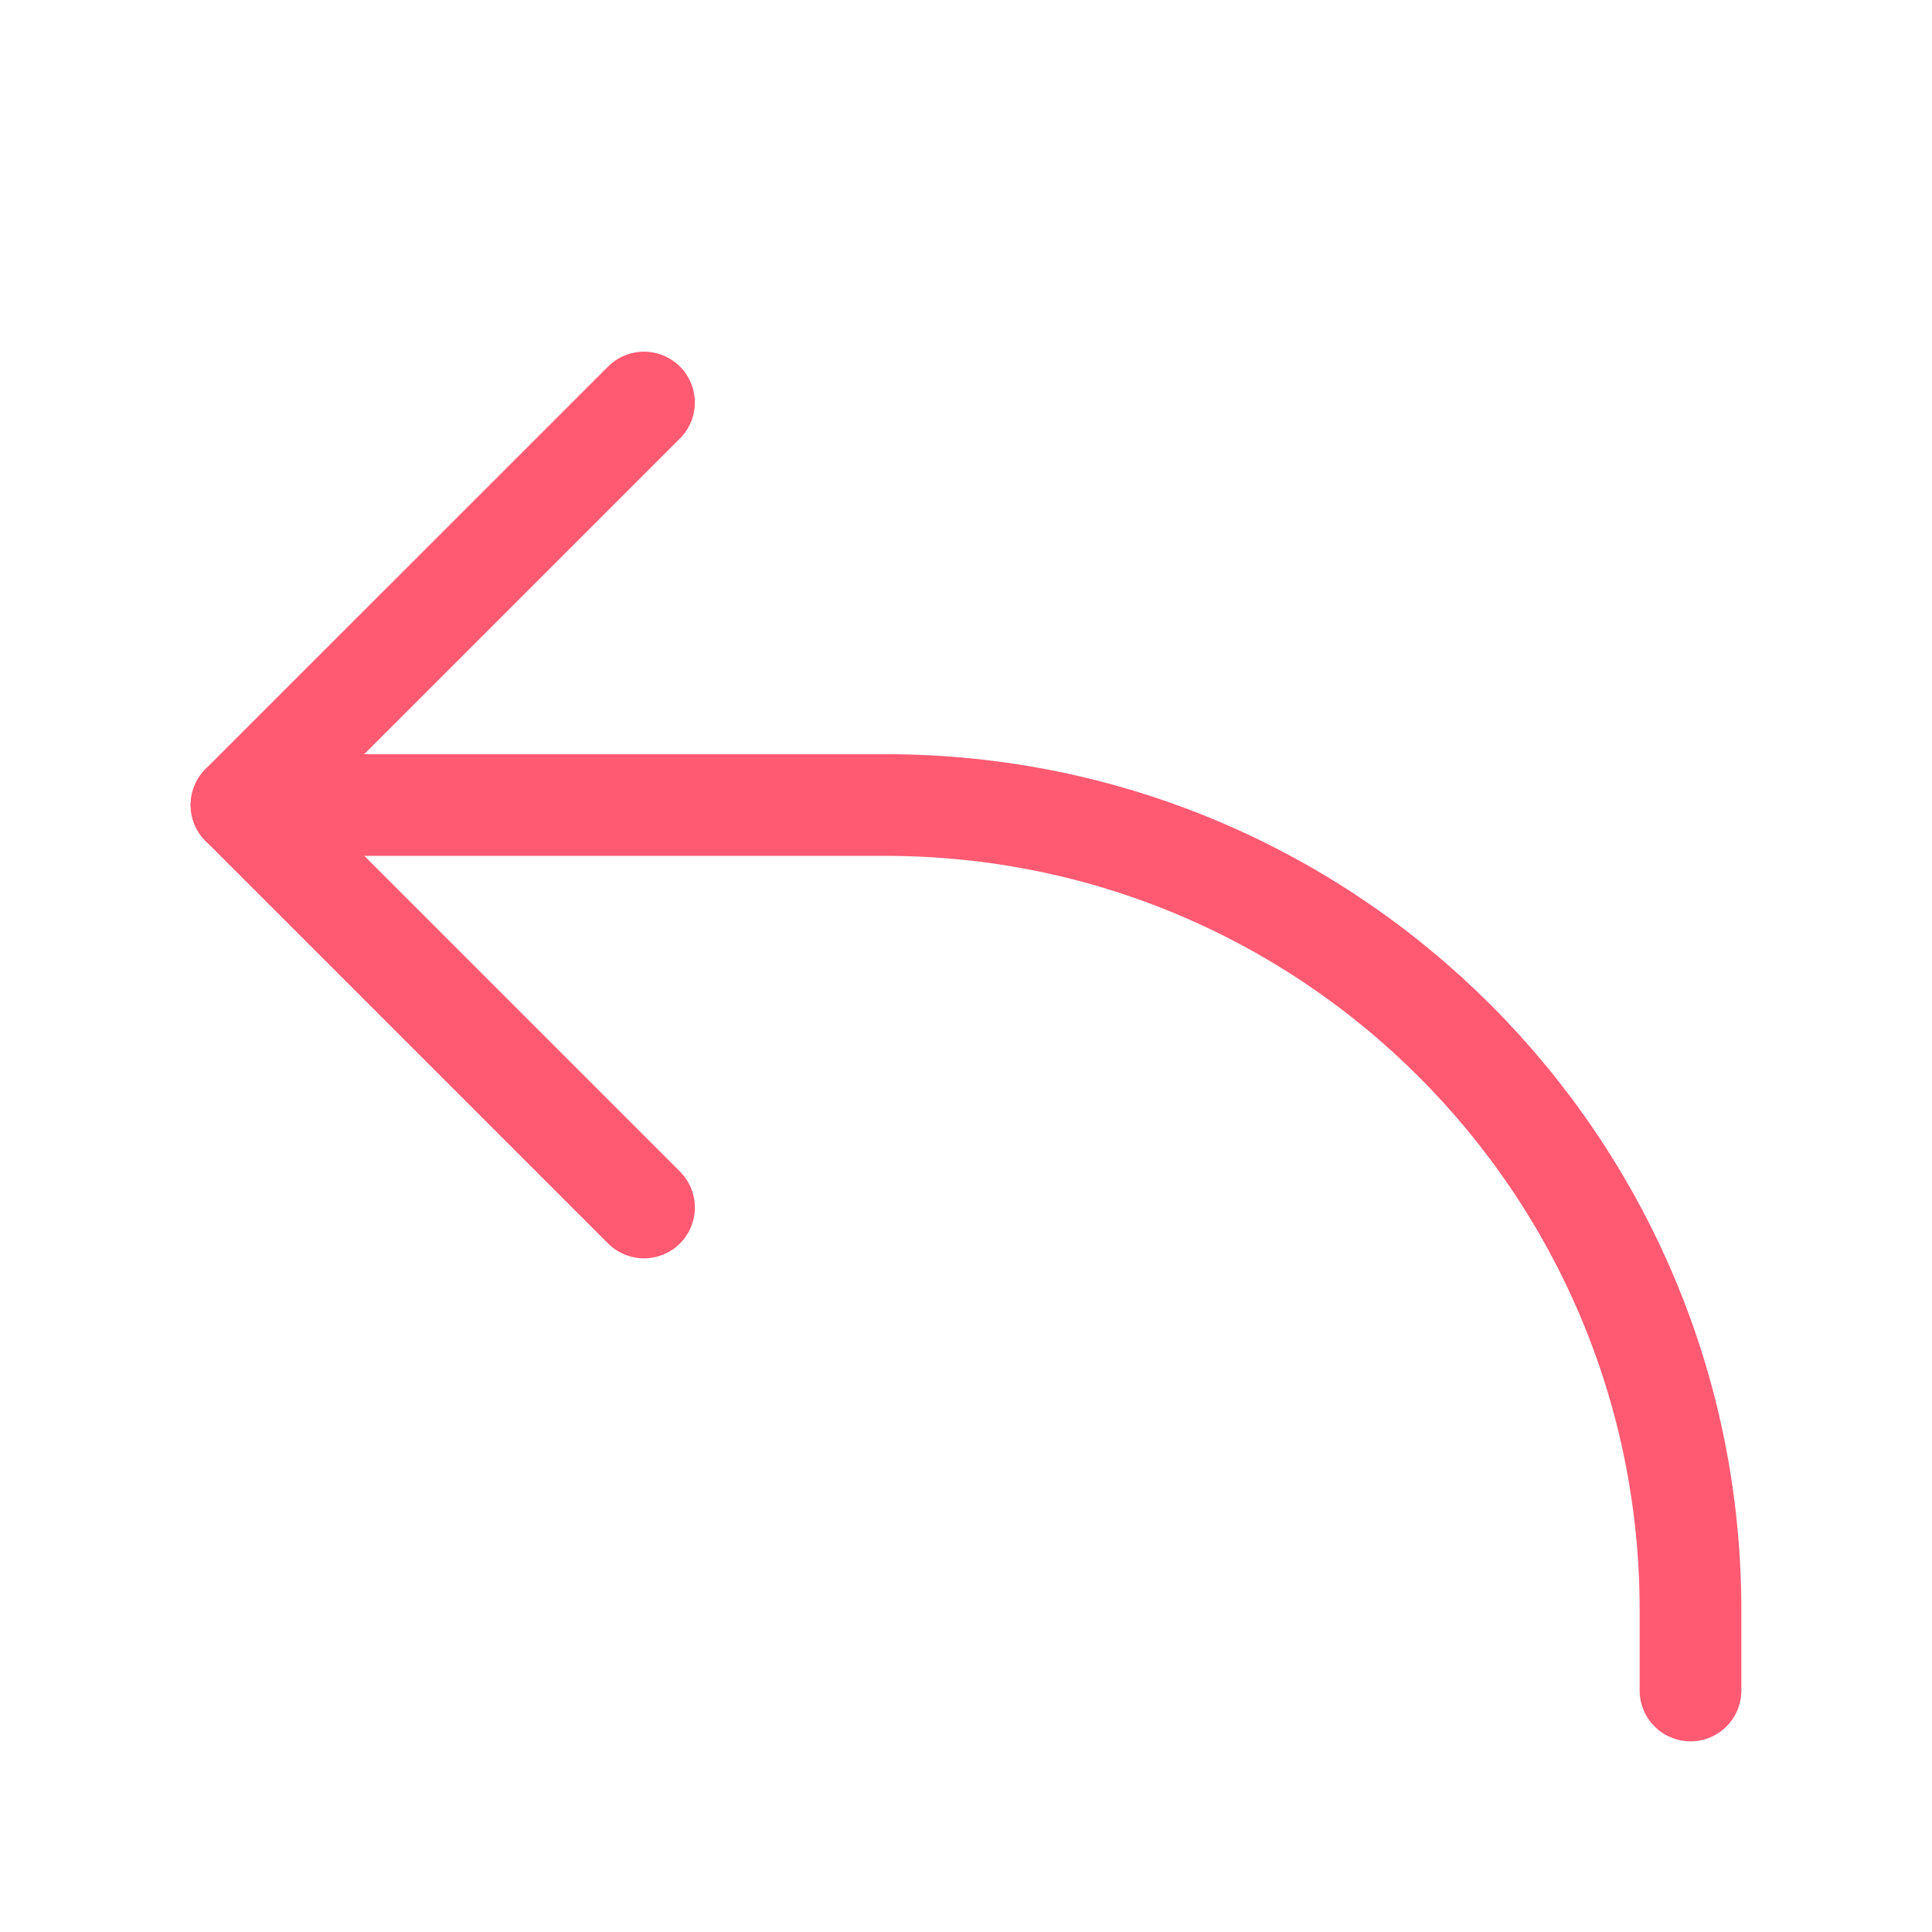
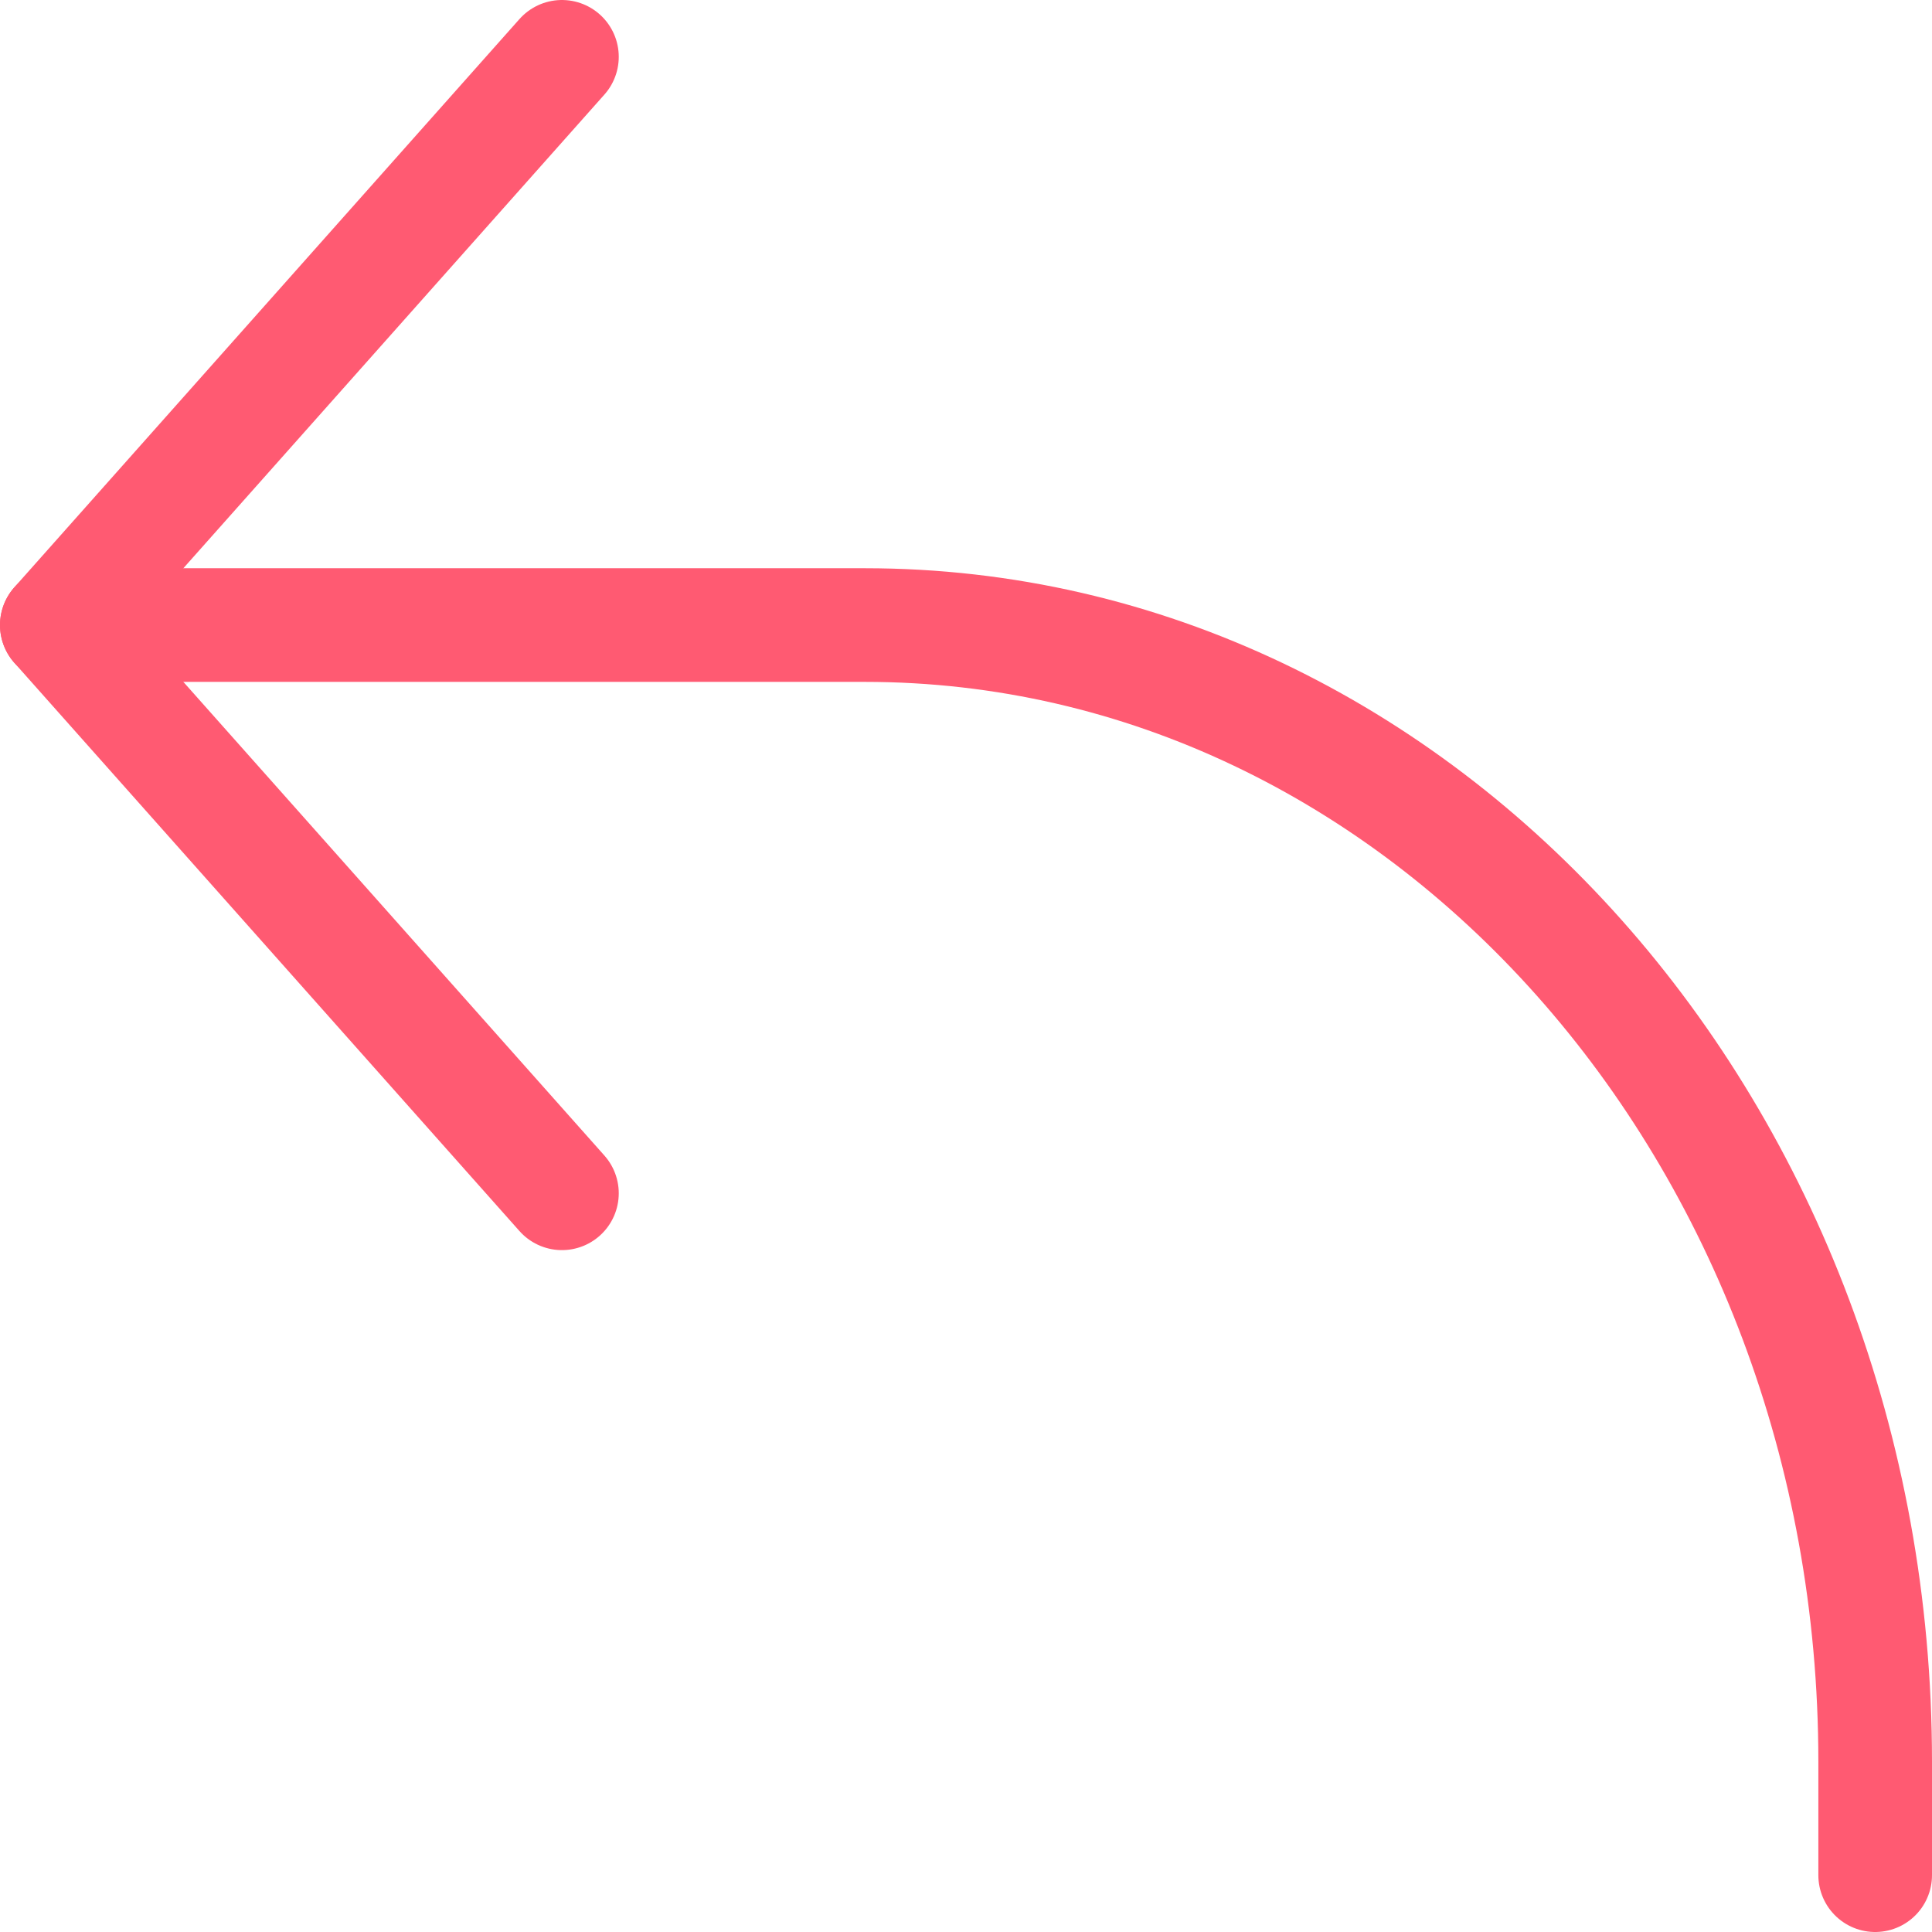
- <svg xmlns="http://www.w3.org/2000/svg" width="38" height="38" viewBox="0 0 38 38" fill="none">
-   <path d="M12.667 7.917L4.75 15.833L12.667 23.75" stroke="#FF5A72" stroke-width="2" stroke-linecap="round" stroke-linejoin="round" />
-   <path d="M4.75 15.834H17.417C26.161 15.834 33.25 22.922 33.25 31.667V33.25" stroke="#FF5A72" stroke-width="2" stroke-linecap="round" stroke-linejoin="round" />
+ <svg xmlns="http://www.w3.org/2000/svg" width="34" height="34" viewBox="0 0 34 34" fill="none">
+   <path d="M9.889 1L1 11L9.889 21" stroke="#FF5A72" stroke-width="2" stroke-linecap="round" stroke-linejoin="round" />
+   <path d="M1 11H15.222C25.041 11 33 19.954 33 31V33" stroke="#FF5A72" stroke-width="2" stroke-linecap="round" stroke-linejoin="round" />
</svg>
